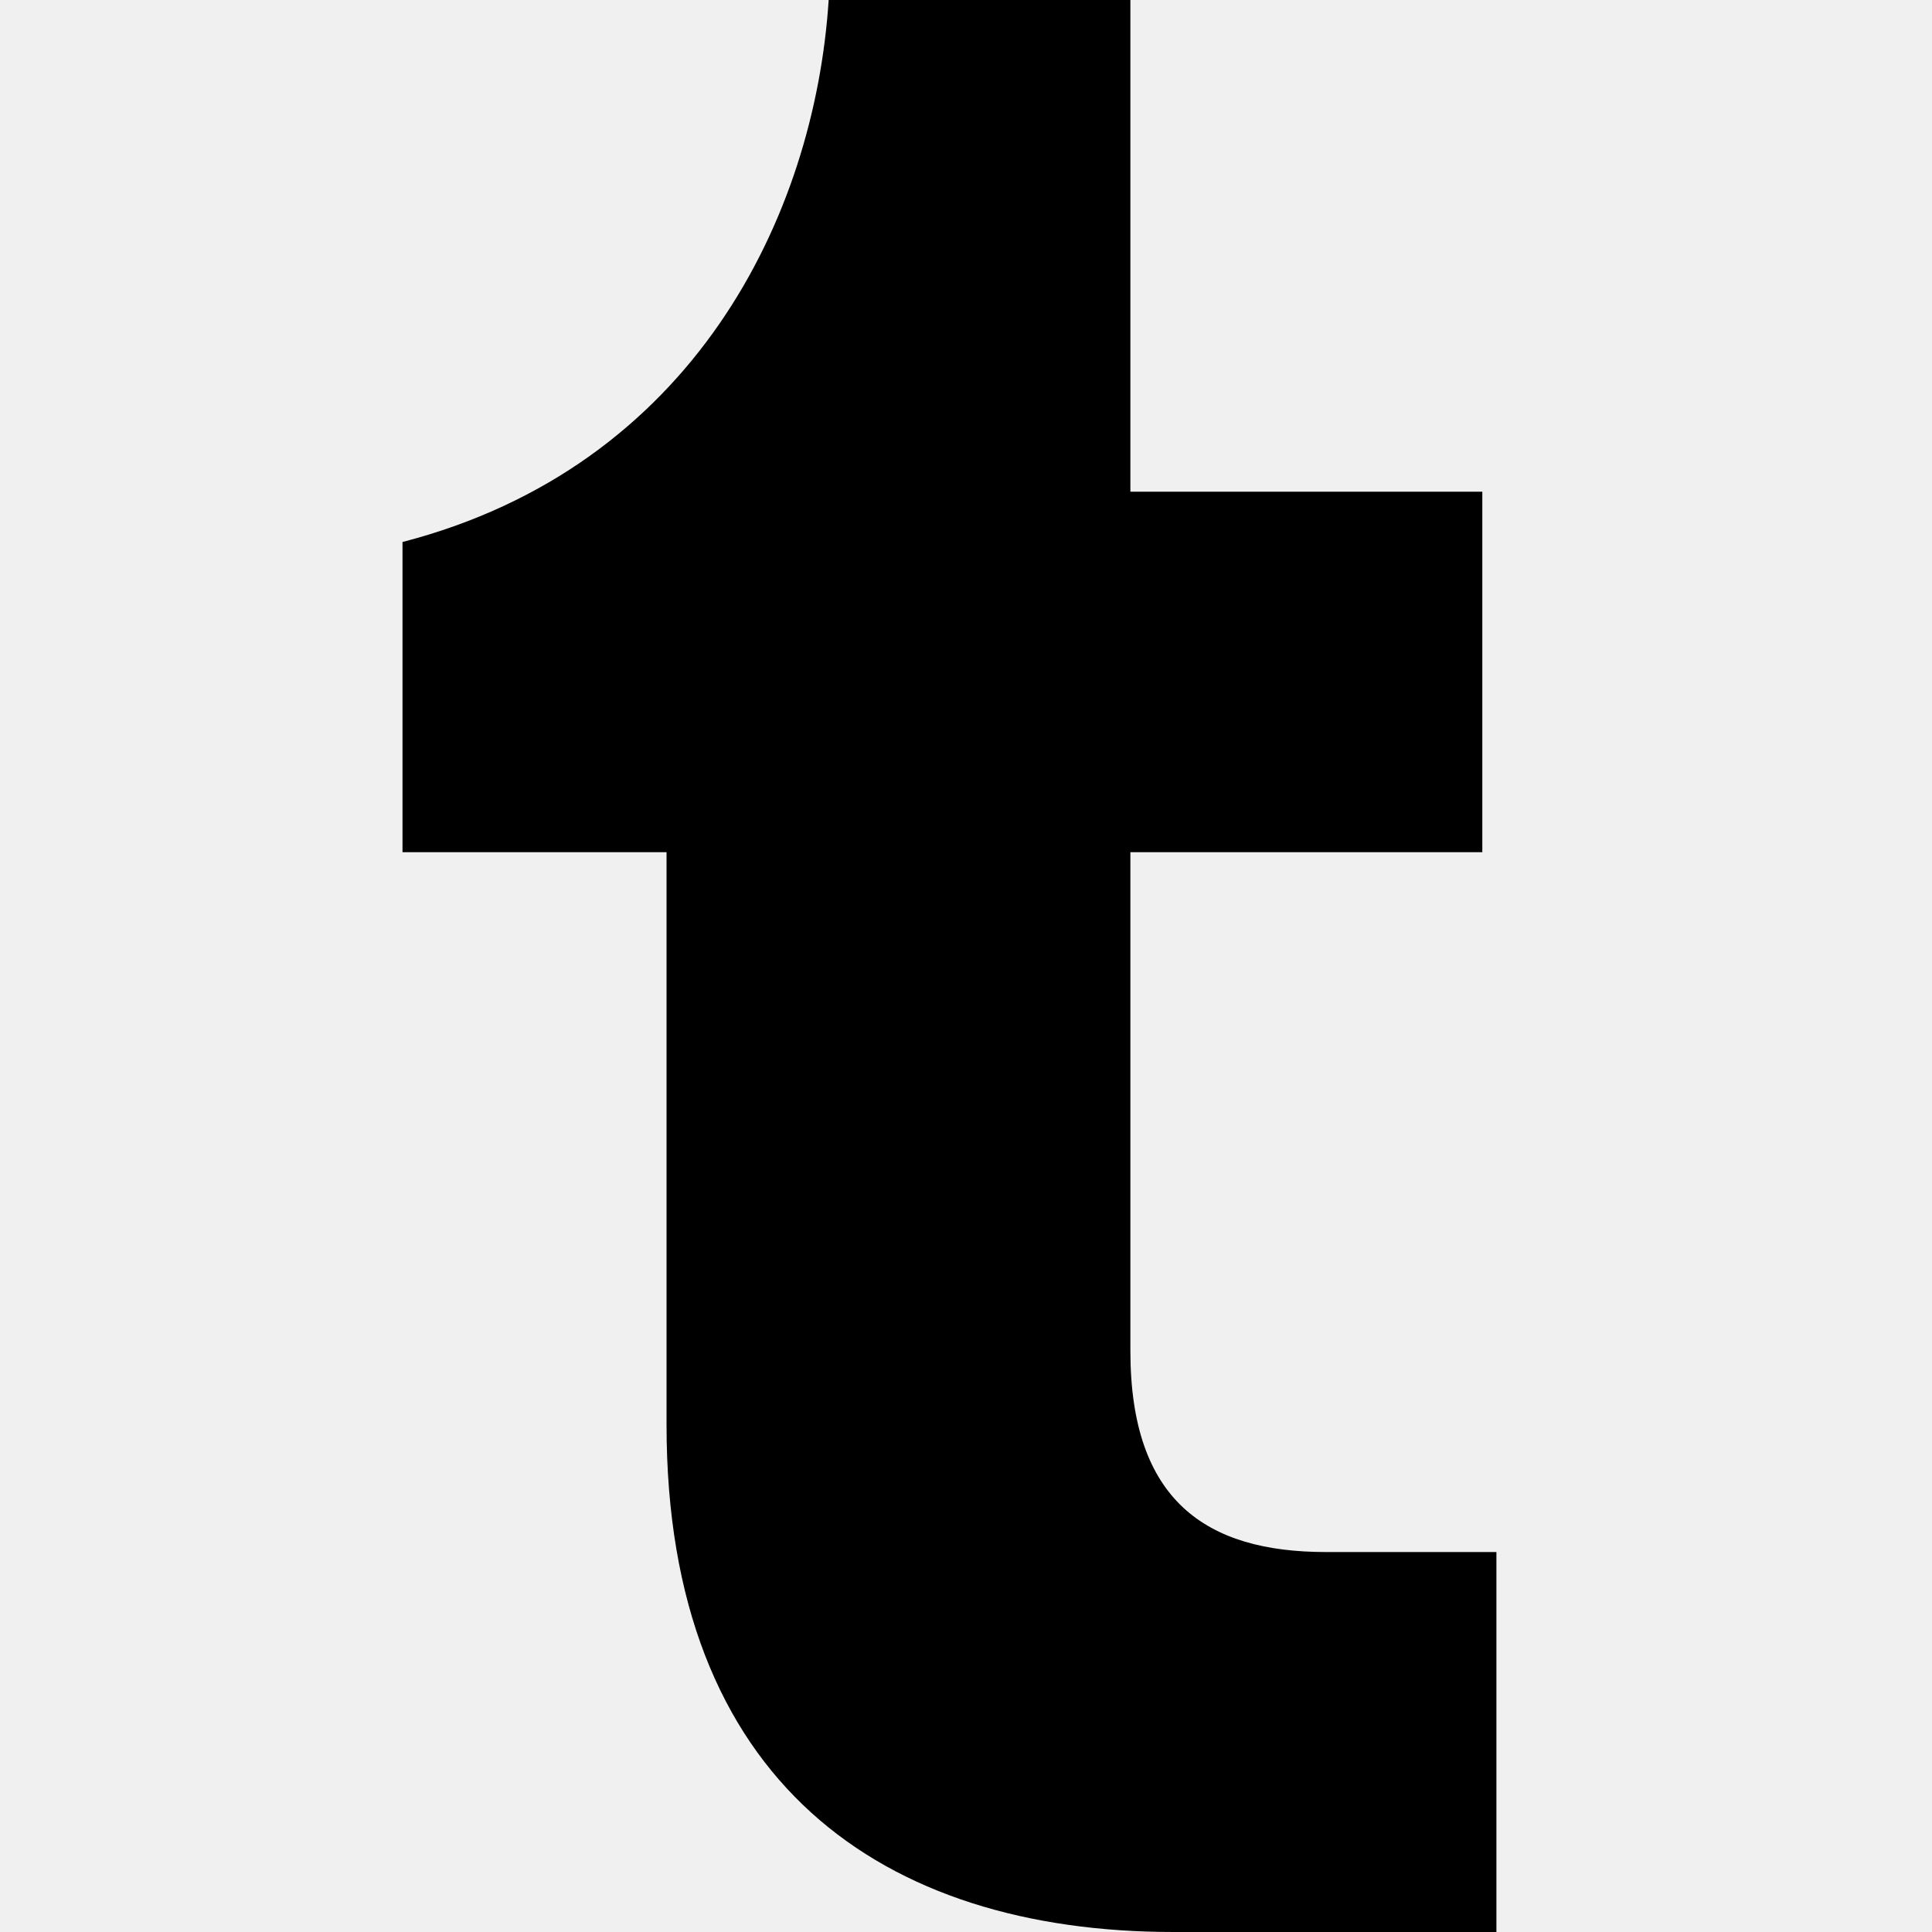
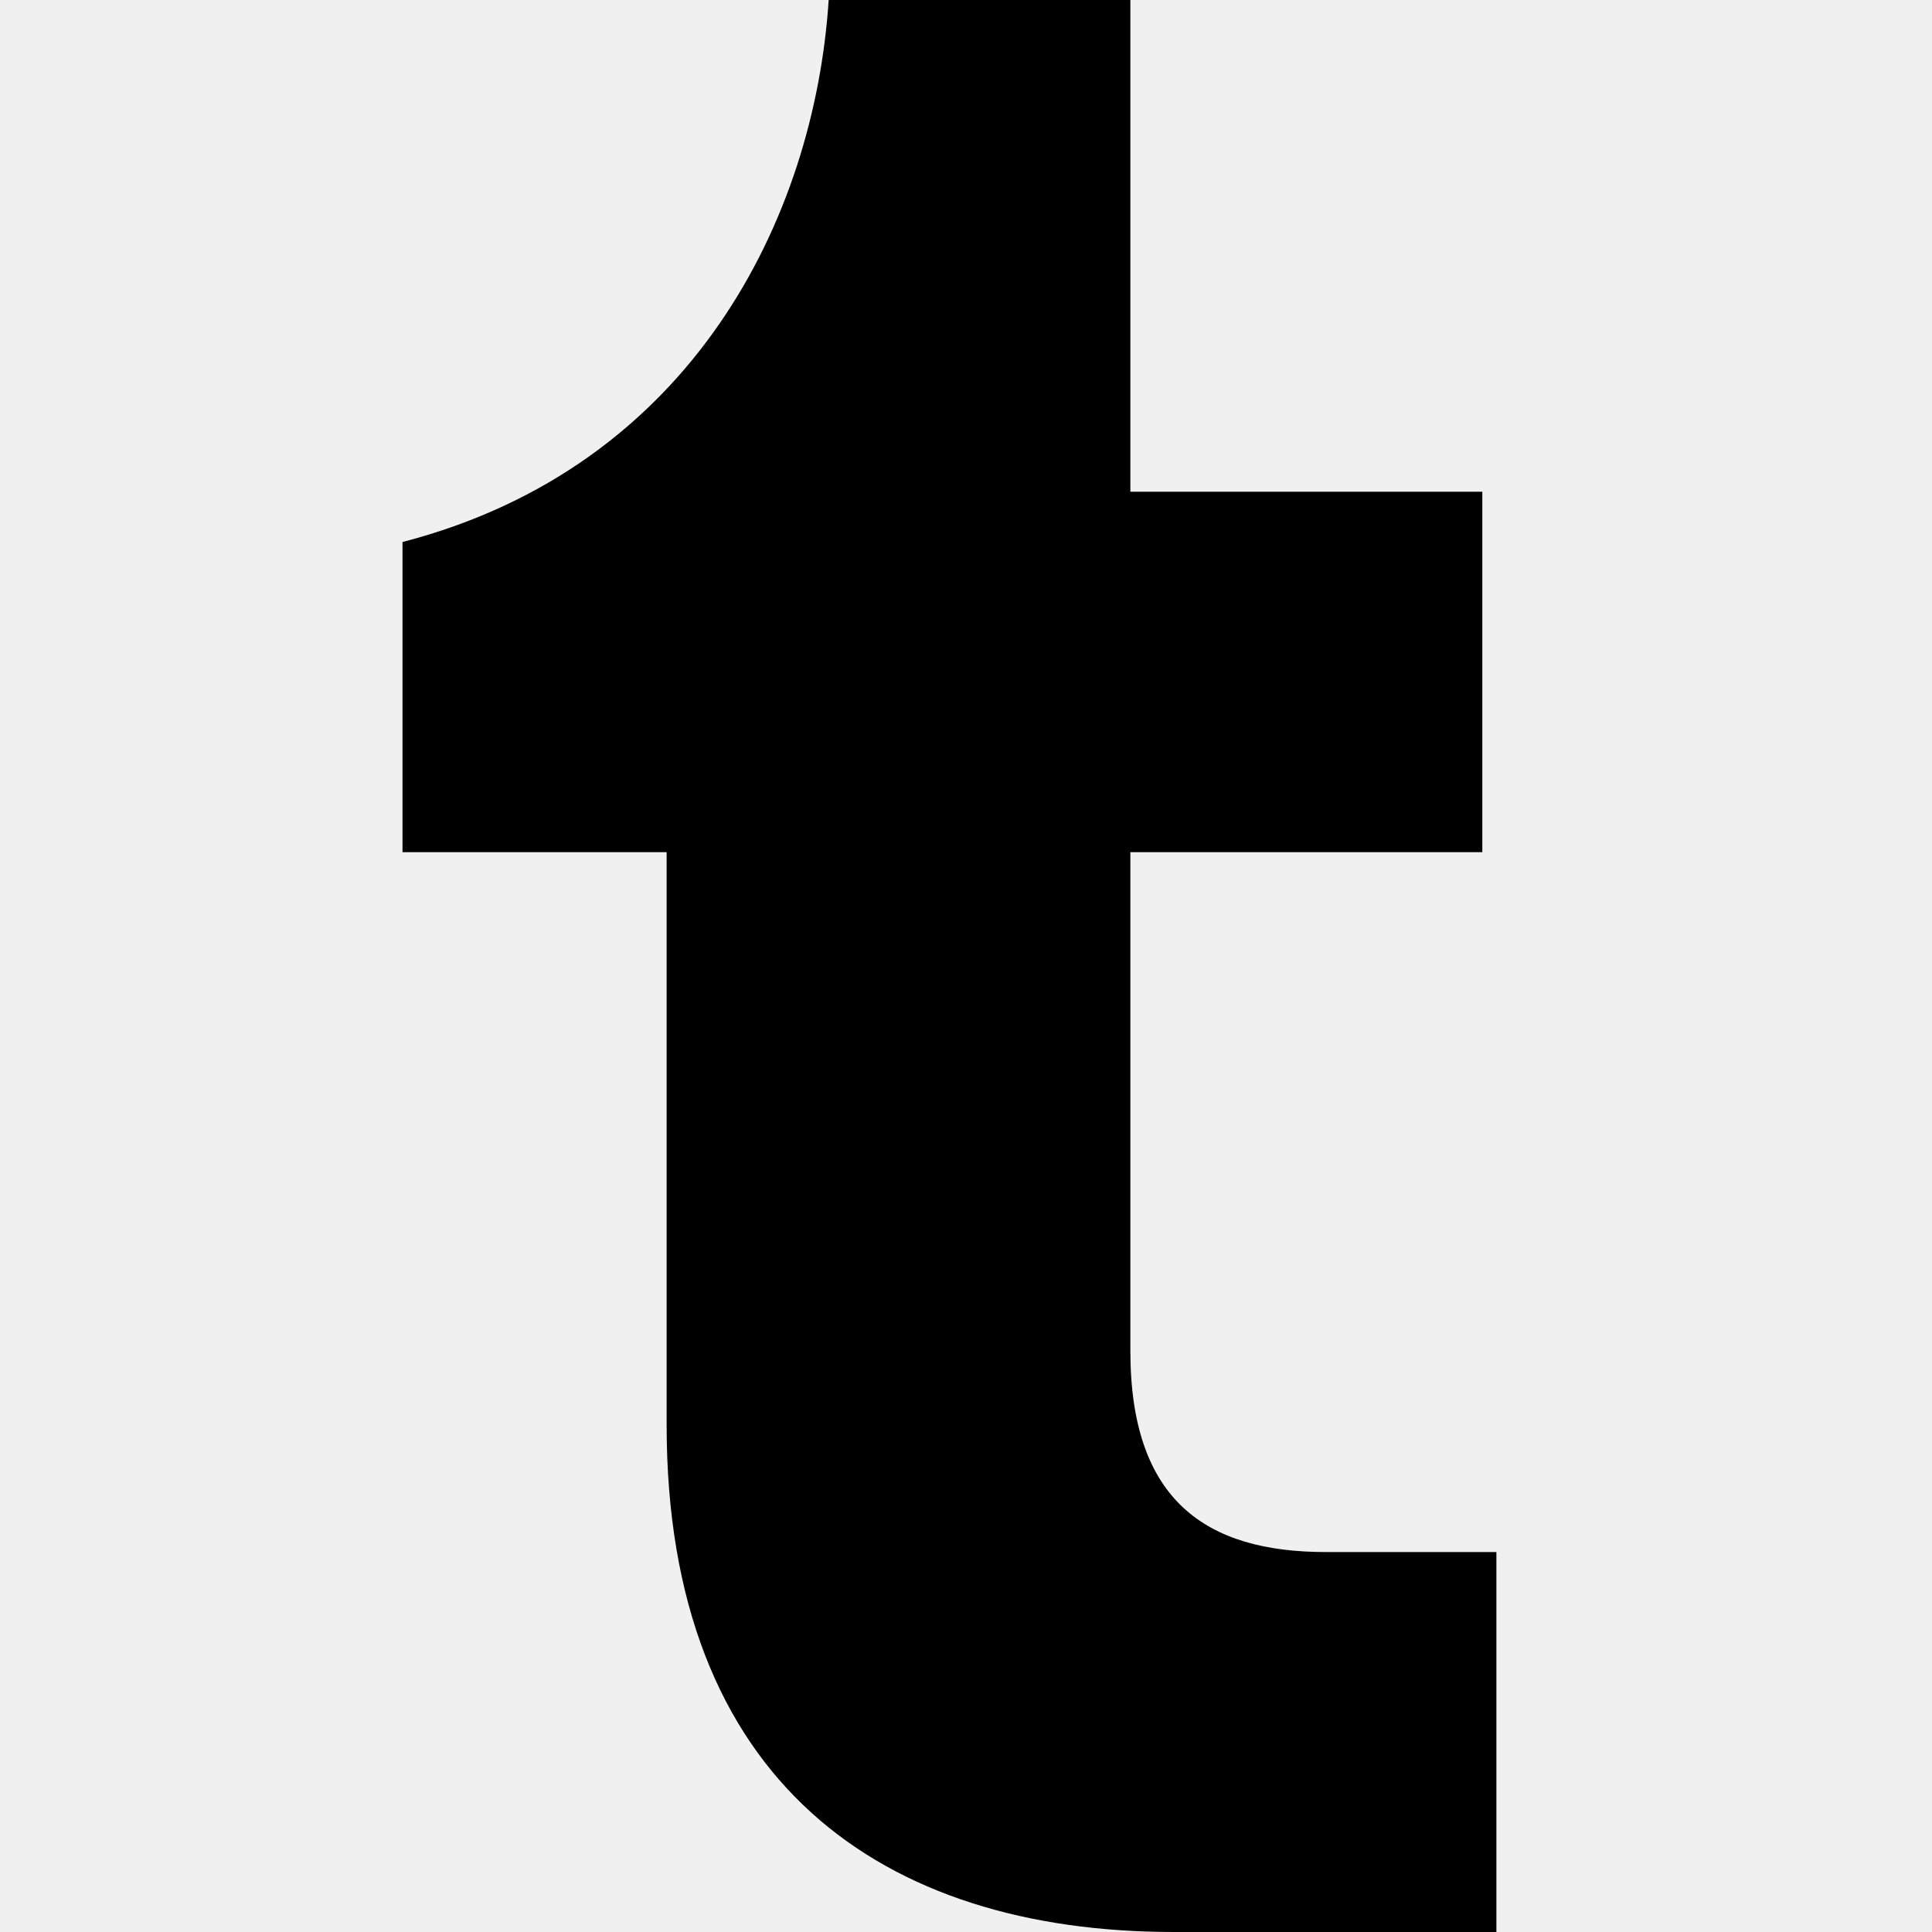
- <svg xmlns="http://www.w3.org/2000/svg" width="24" height="24" viewBox="0 0 24 24">
-   <path fill="#000" fill-rule="evenodd" d="M14.58 24c-3.61 0-6.3-1.857-6.3-6.3v-7.114H5V6.733C8.61 5.796 10.12 2.69 10.294 0h3.748v6.108h4.372v4.478h-4.372v6.195c0 1.857.937 2.499 2.43 2.499h2.117V24h-4.01" />
+ <svg xmlns="http://www.w3.org/2000/svg" width="24px" height="24px" viewBox="0 0 24 24" version="1.1">
+   <g stroke="none" stroke-width="1" fill="none" fill-rule="evenodd">
+     <path fill="white" d="M14.58,24 C10.971,24 8.281,22.143 8.281,17.701 L8.281,10.586 L5,10.586 L5,6.733 C8.61,5.796 10.12,2.69 10.294,0 L14.042,0 L14.042,6.108 L18.414,6.108 L18.414,10.586 L14.042,10.586 L14.042,16.781 C14.042,18.638 14.979,19.28 16.471,19.28 L18.589,19.28 L18.589,24 L14.58,24" />
+     <path fill="#000000" d="M14.58,24 C10.971,24 8.281,22.143 8.281,17.701 L8.281,10.586 L5,10.586 L5,6.733 C8.61,5.796 10.12,2.69 10.294,0 L14.042,0 L14.042,6.108 L18.414,6.108 L18.414,10.586 L14.042,10.586 L14.042,16.781 C14.042,18.638 14.979,19.28 16.471,19.28 L18.589,19.28 L18.589,24 L14.58,24" />
+   </g>
</svg>
